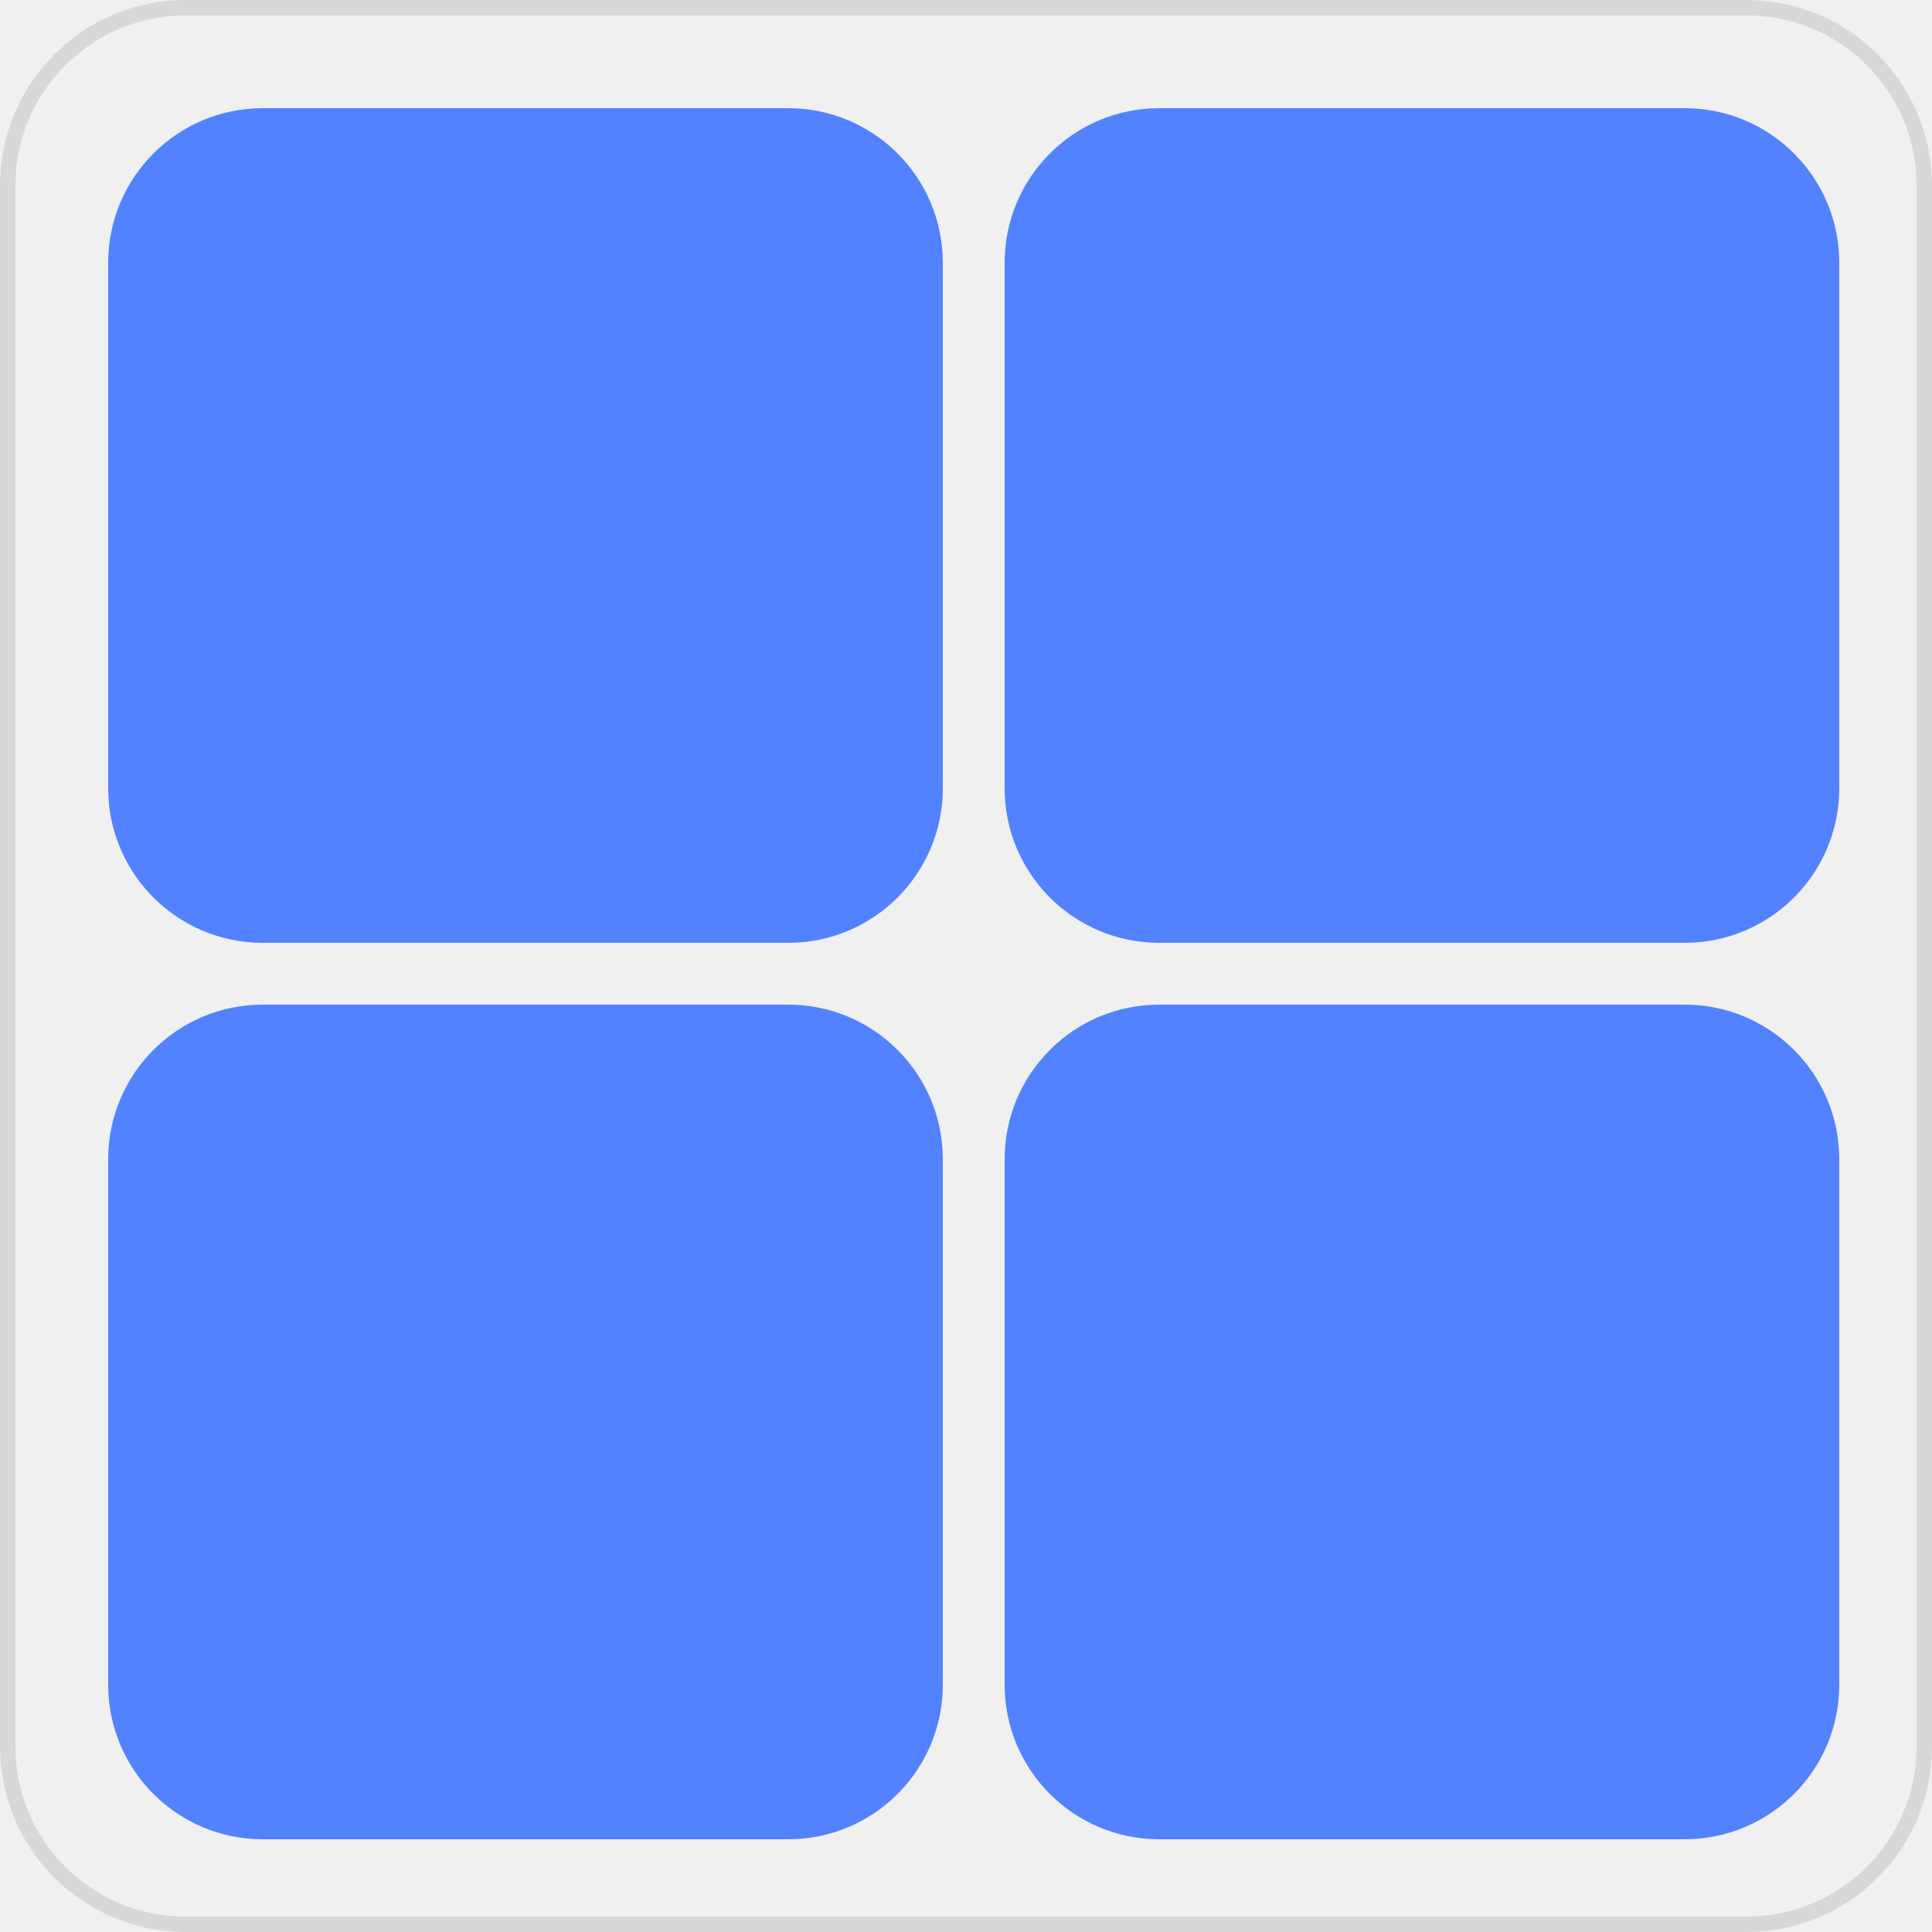
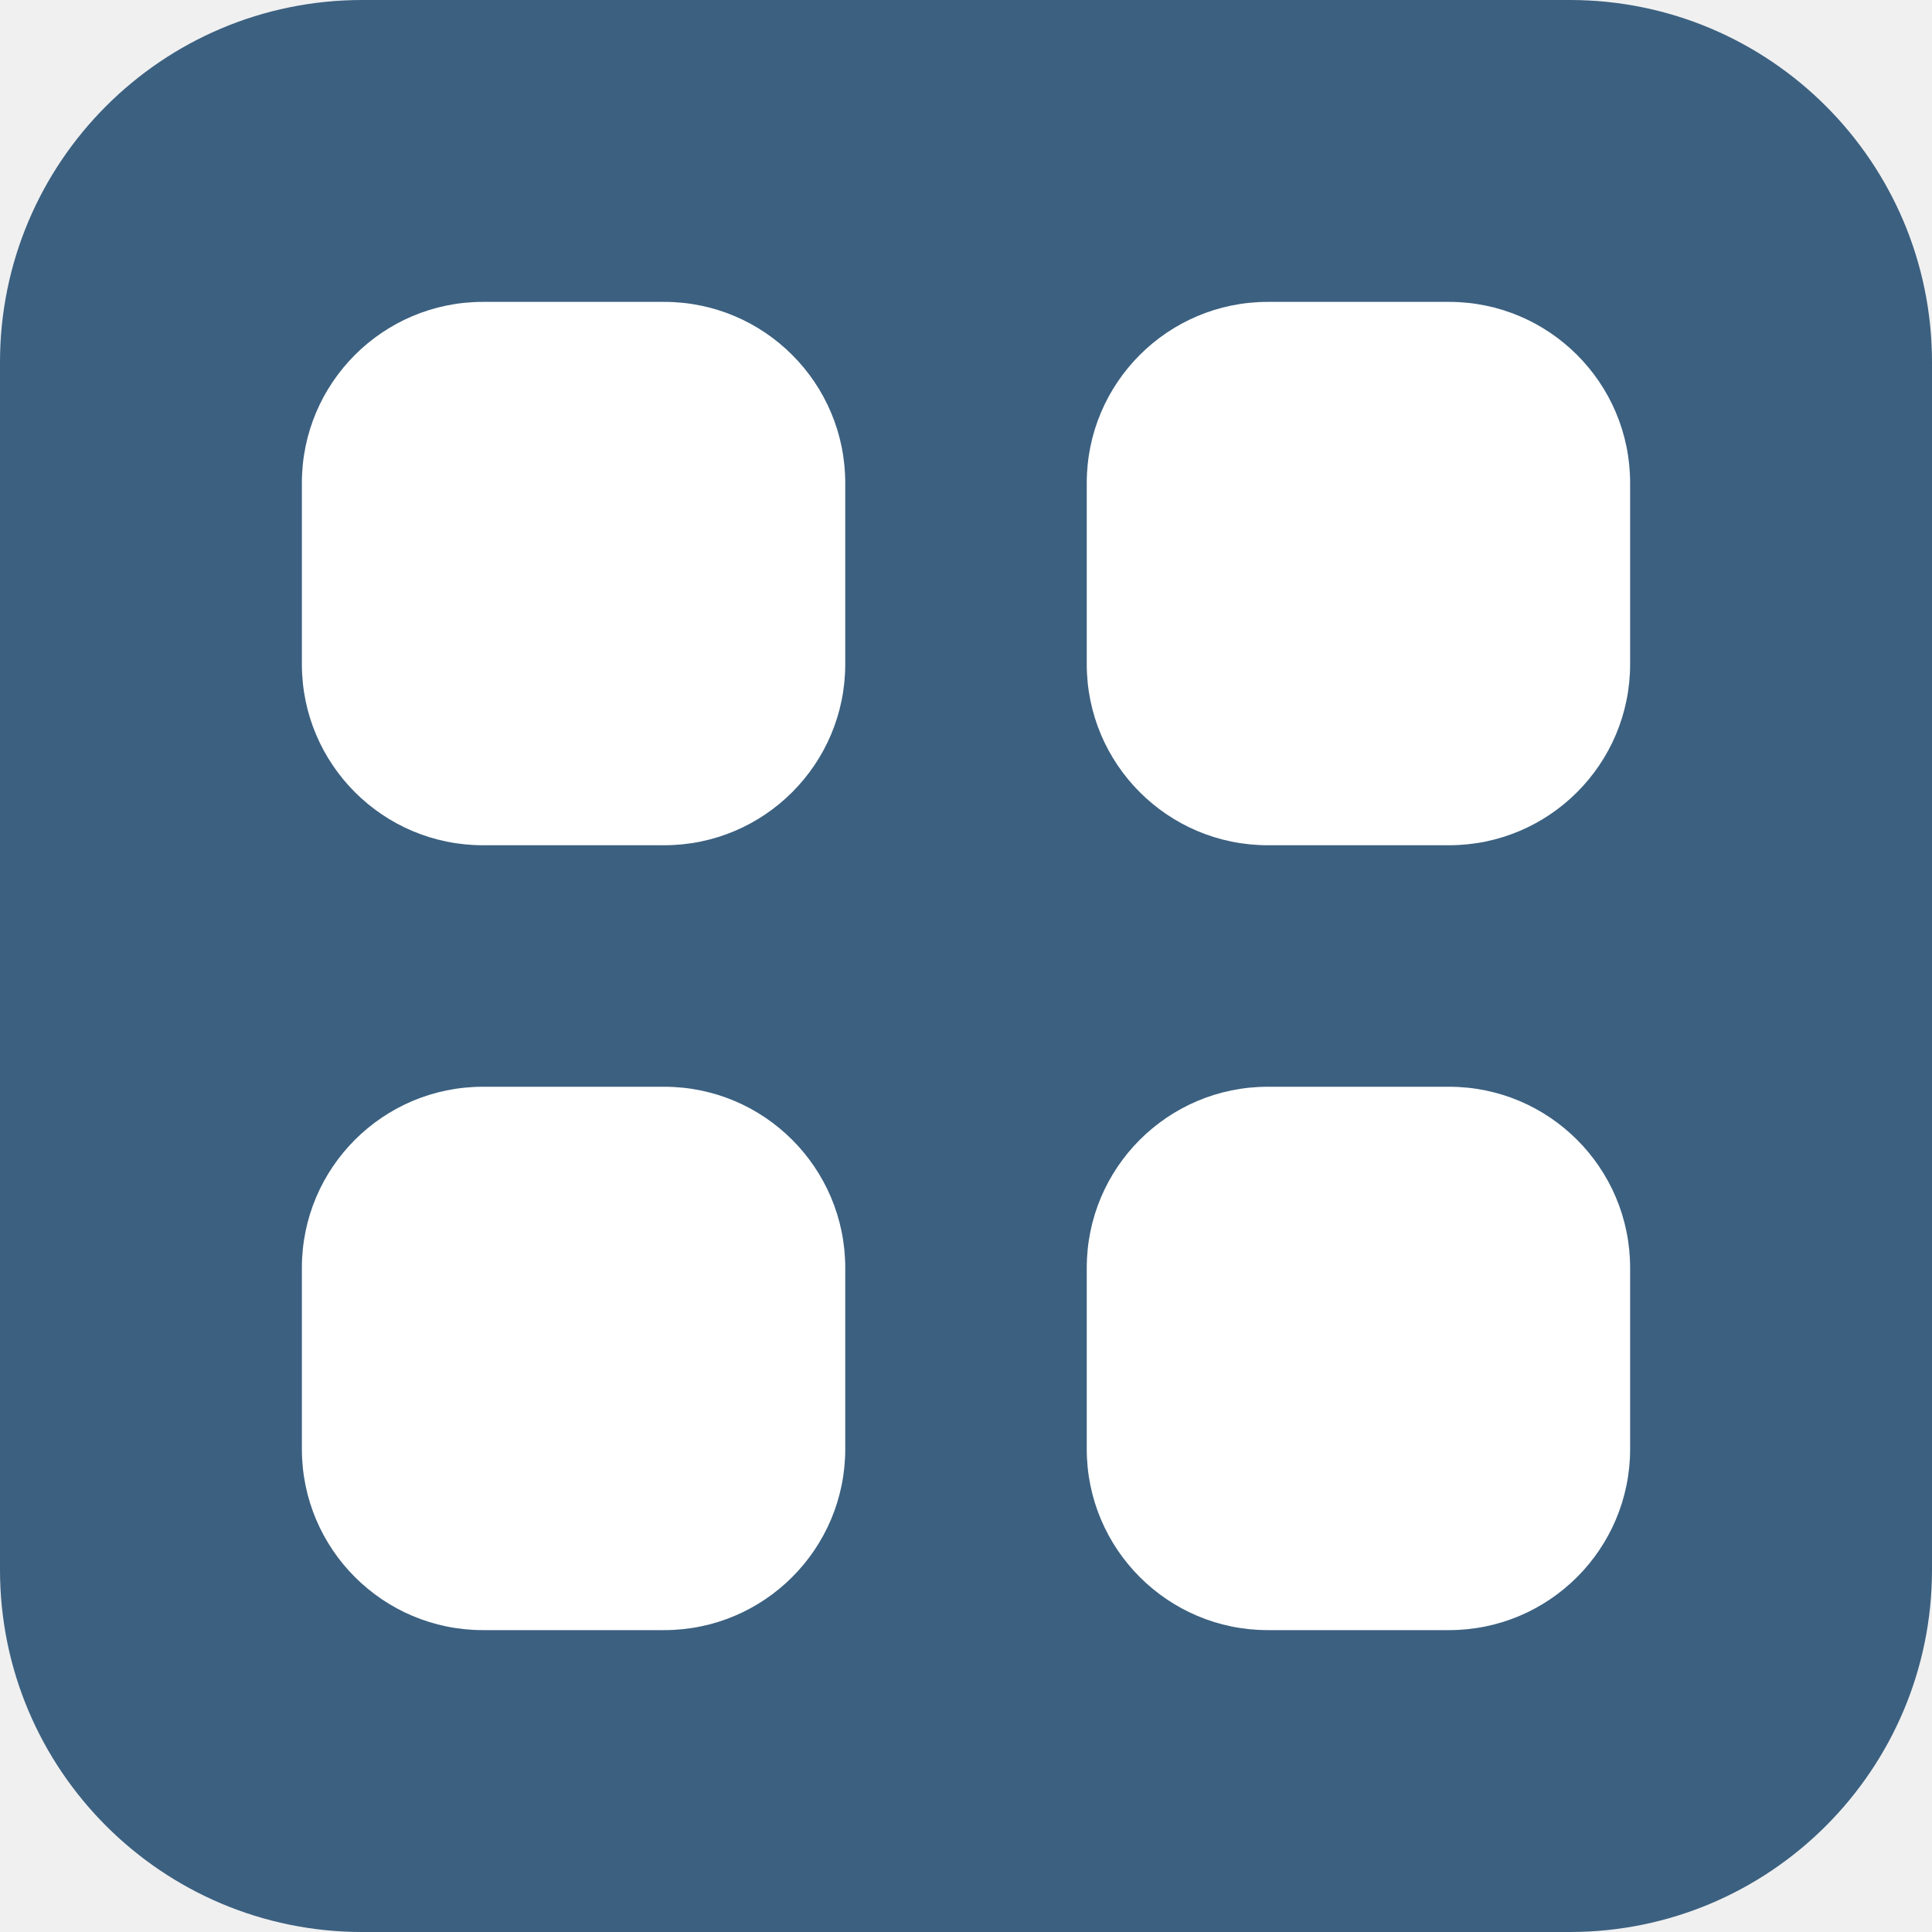
- <svg xmlns="http://www.w3.org/2000/svg" width="125" height="125" viewBox="0 0 125 125" fill="none">
-   <rect x="0.5" y="0.5" width="124" height="124" rx="11.5" stroke="black" stroke-opacity="0.1" />
-   <rect x="7" y="65" width="54" height="54" rx="10" fill="#5282FF" />
-   <rect x="65" y="7" width="54" height="54" rx="10" fill="#5282FF" />
-   <rect x="7" y="7" width="54" height="54" rx="10" fill="#5282FF" />
-   <rect x="65" y="65" width="54" height="54" rx="10" fill="#5282FF" />
+ <svg xmlns="http://www.w3.org/2000/svg" width="32" height="32" viewBox="0 0 32 32" fill="none">
+   <rect width="32" height="32" rx="6" fill="#3B6080" />
+   <rect x="5" y="5" width="9" height="9" rx="3" fill="#FFFFFF" />
+   <rect x="18" y="5" width="9" height="9" rx="3" fill="#FFFFFF" />
+   <rect x="5" y="18" width="9" height="9" rx="3" fill="#FFFFFF" />
+   <rect x="18" y="18" width="9" height="9" rx="3" fill="#FFFFFF" />
</svg>
